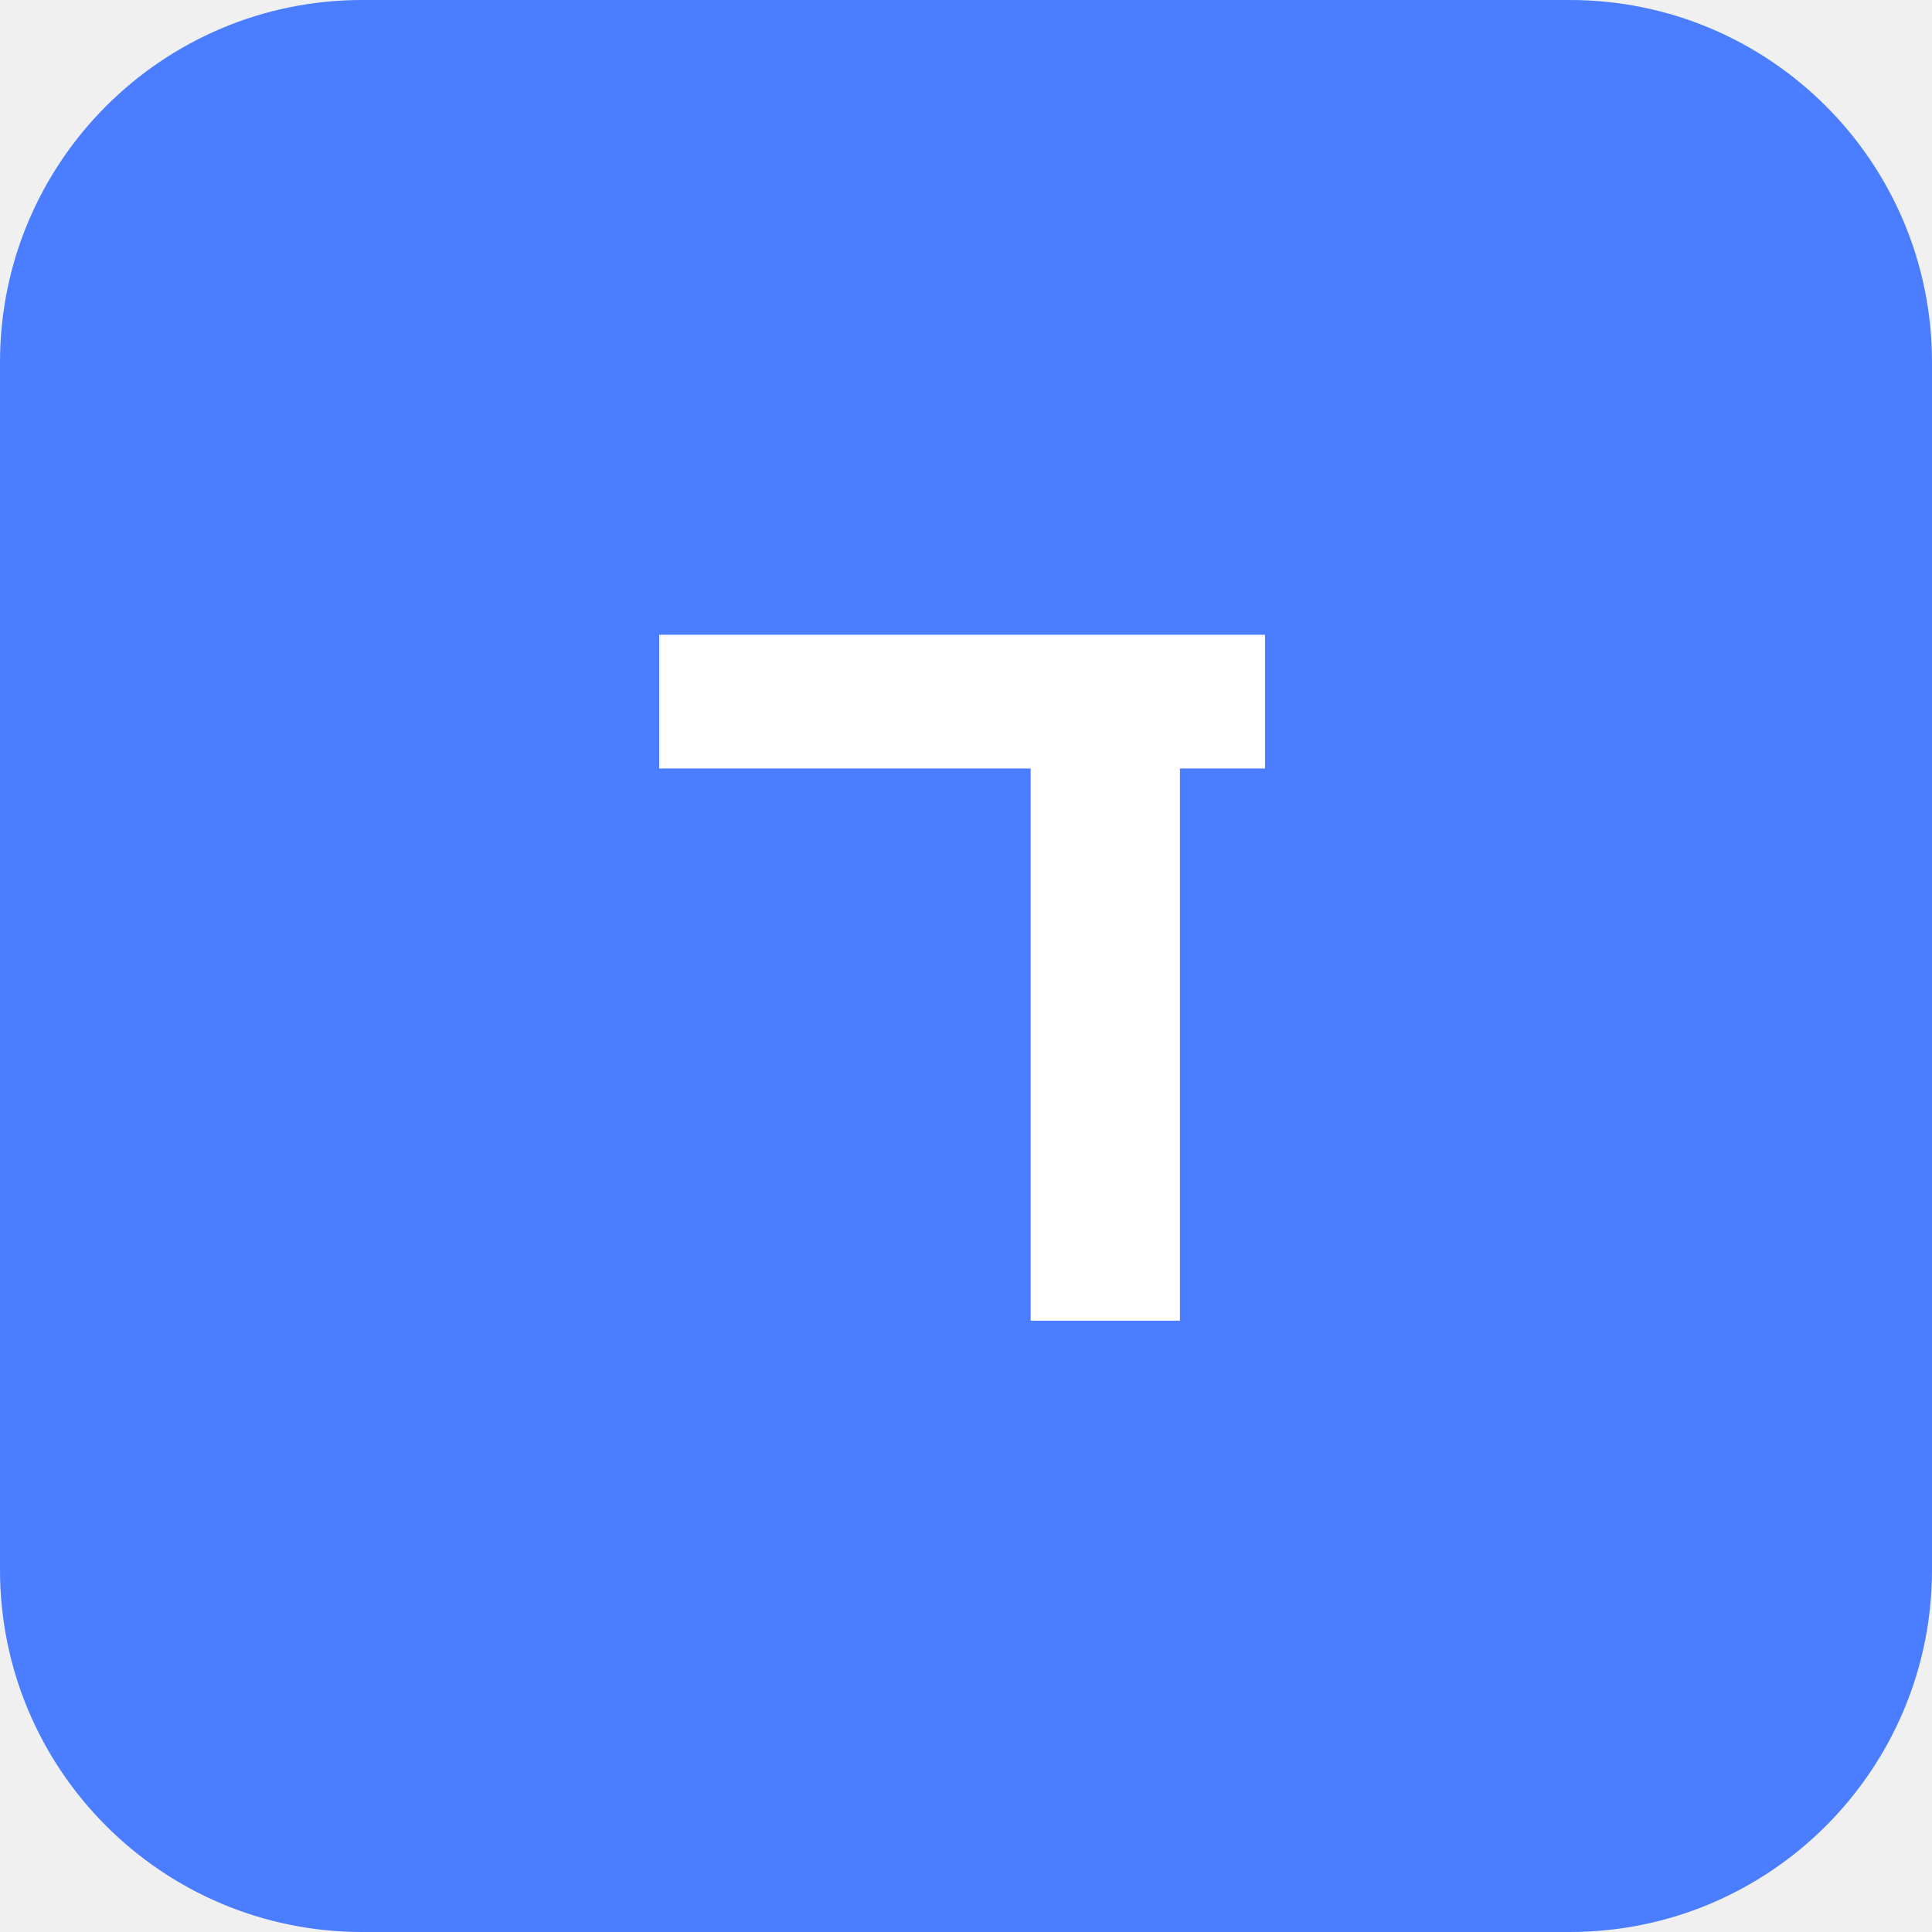
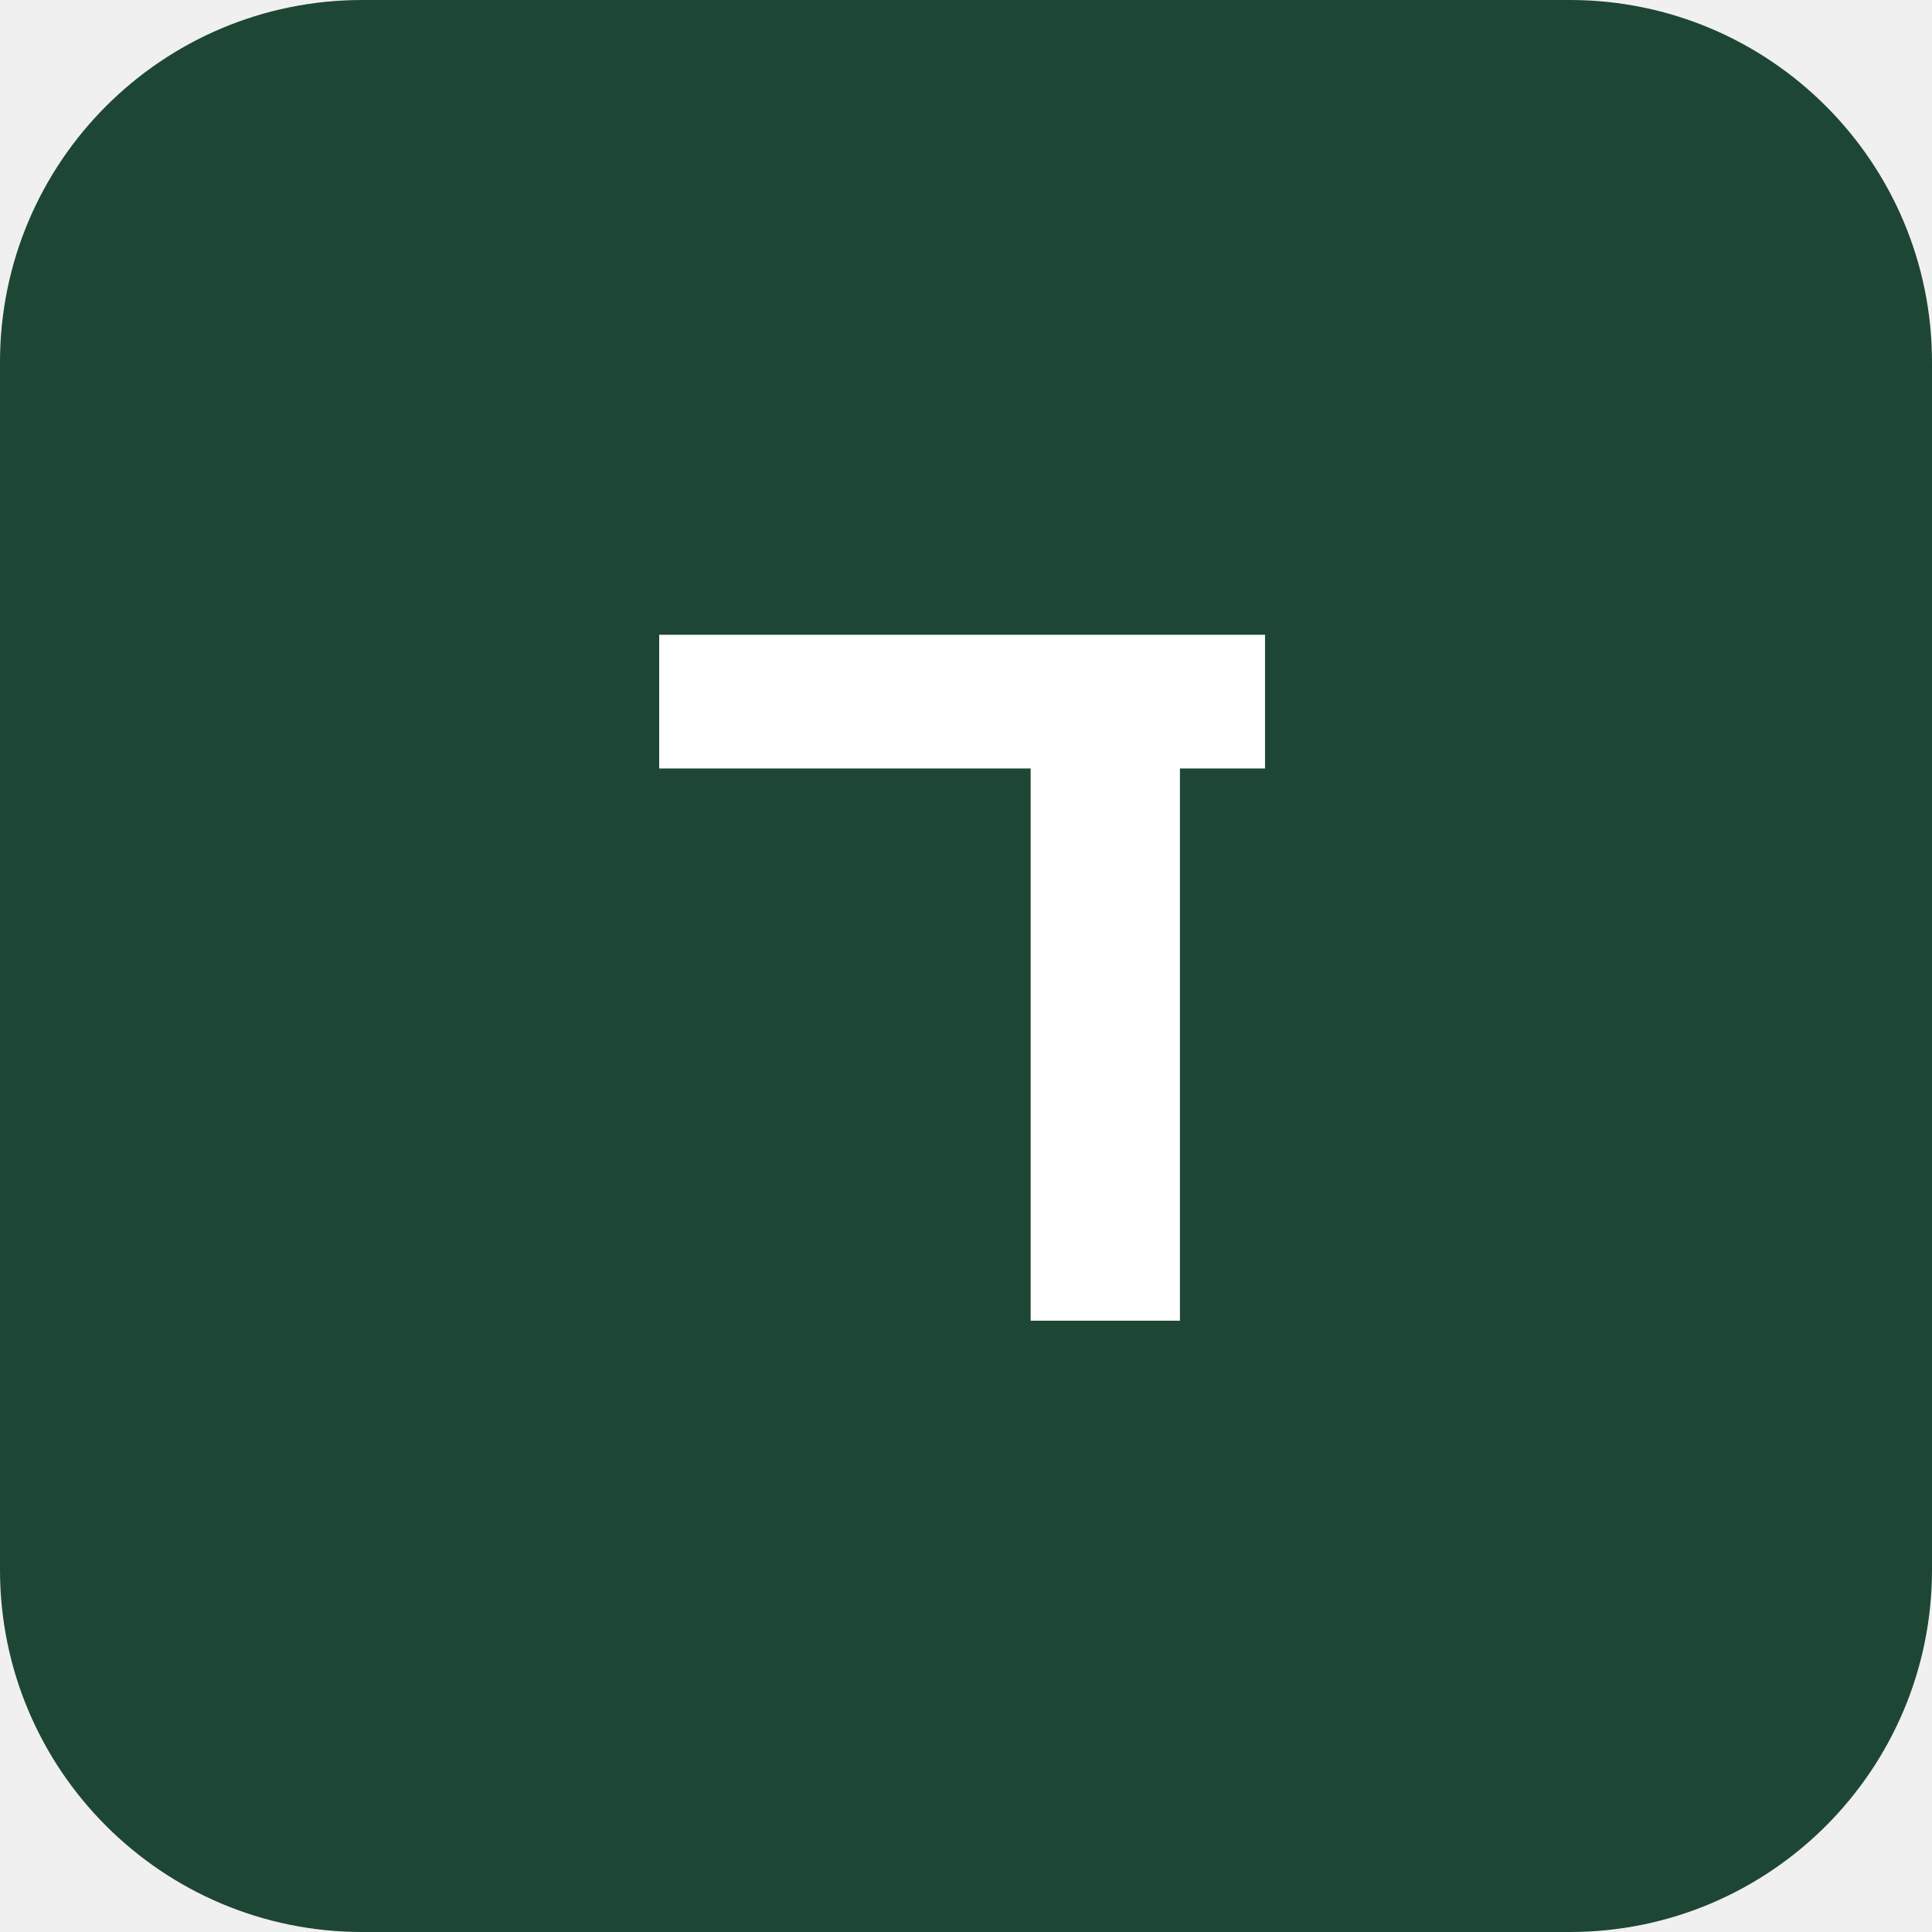
<svg xmlns="http://www.w3.org/2000/svg" viewBox="0 0 512 512">
-   <rect width="512" height="512" rx="96" fill="#4a7dff" />
+   <rect width="512" height="512" rx="96" fill="#1E4634" />
  <text x="256" y="350" font-size="300" font-family="Arial,sans-serif" font-weight="bold" fill="#ffffff" text-anchor="middle">ד</text>
</svg>
